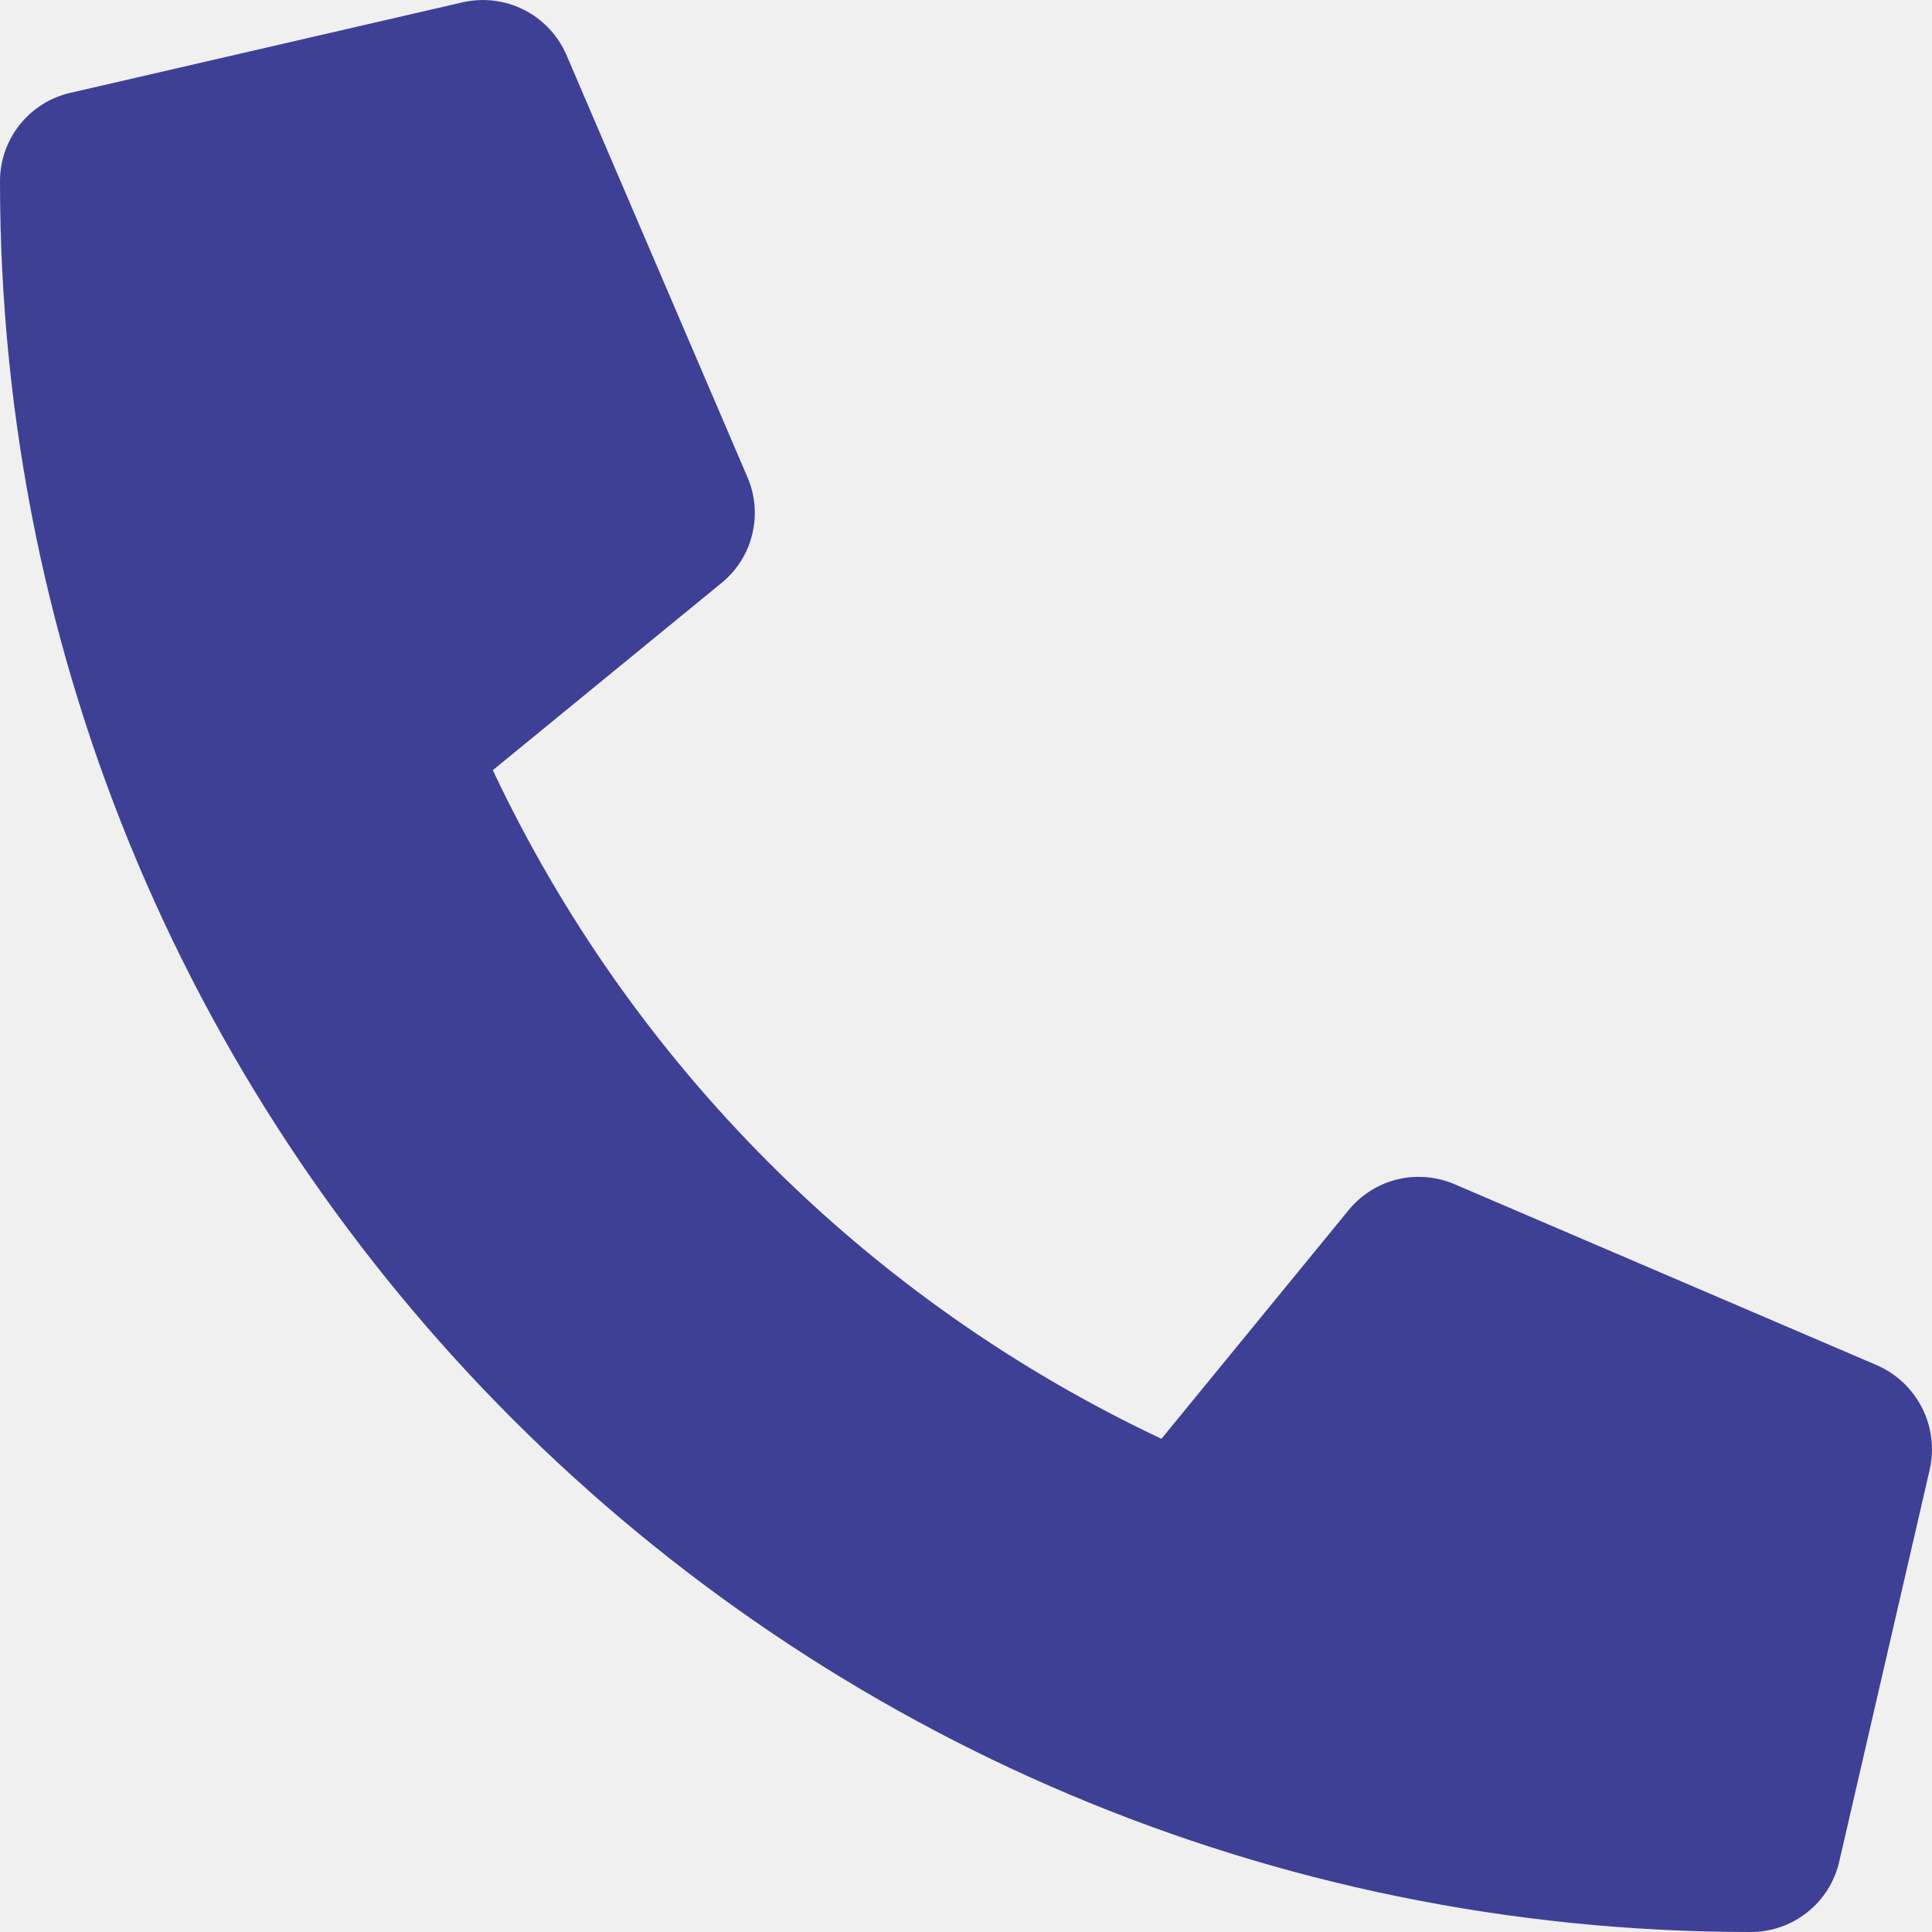
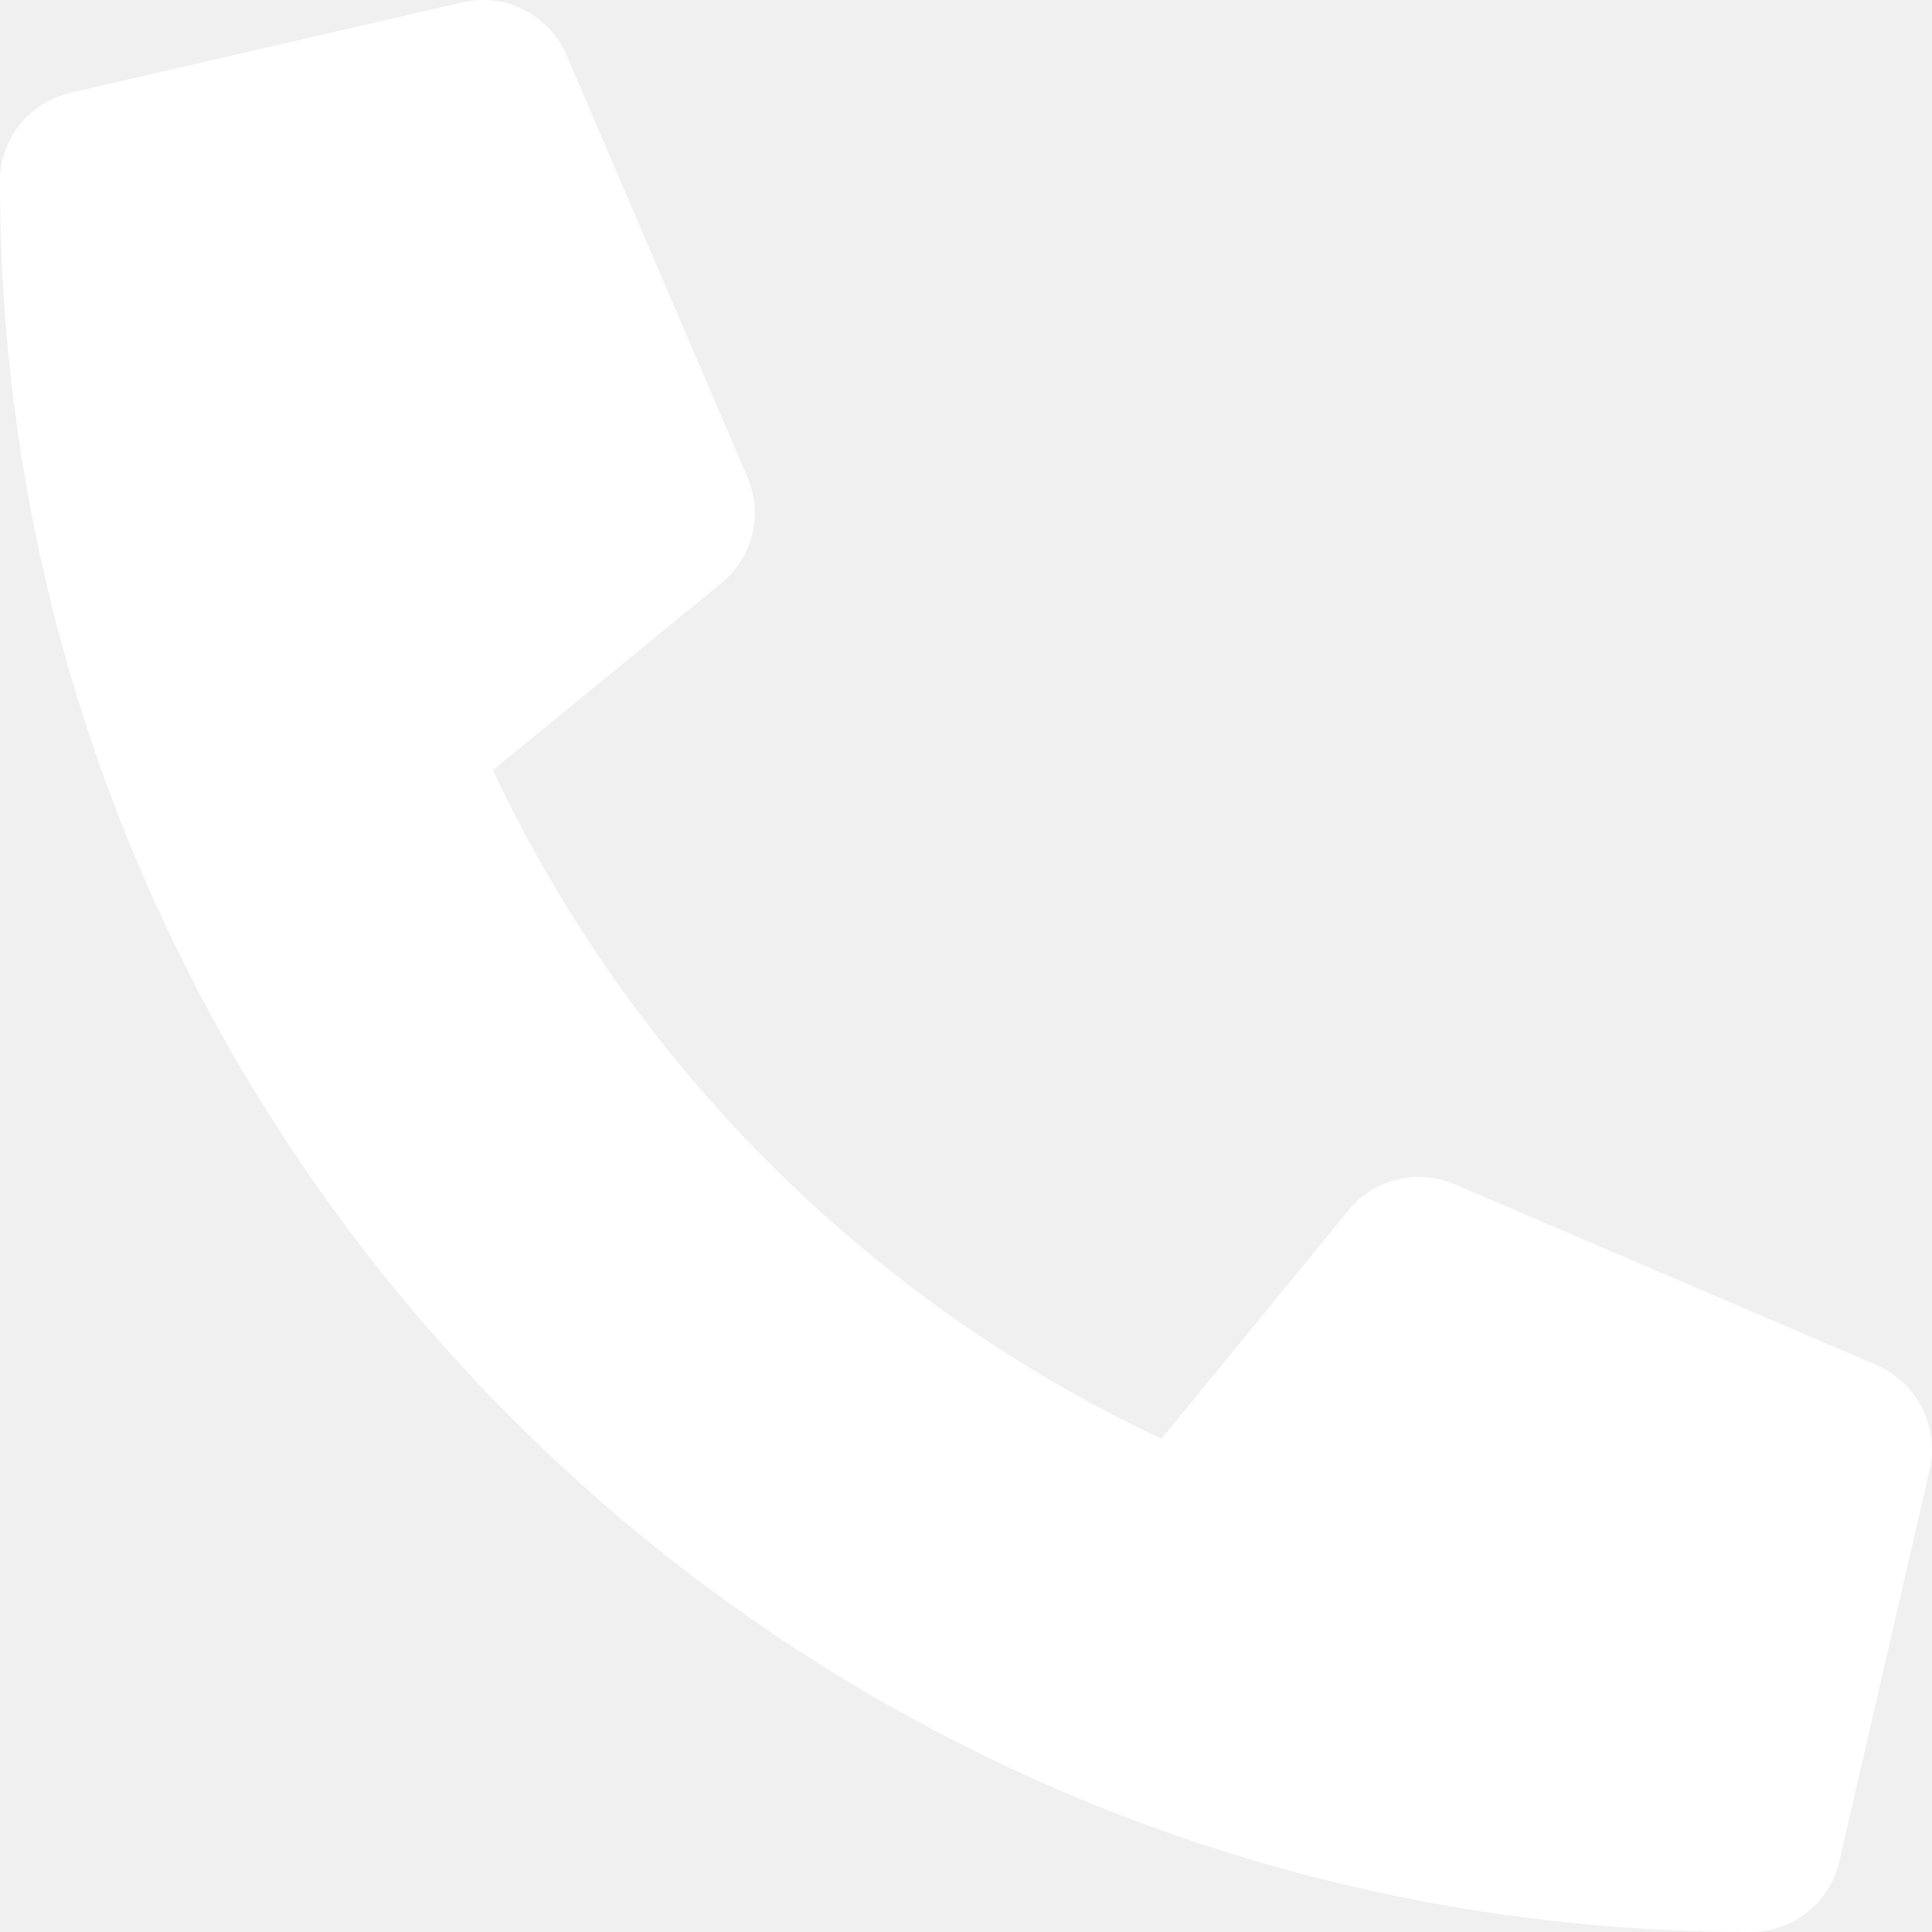
<svg xmlns="http://www.w3.org/2000/svg" width="25" height="25" viewBox="0 0 25 25" fill="none">
  <g clip-path="url(#clip0)">
-     <path d="M24.287 17.666L18.818 15.322C18.584 15.223 18.325 15.202 18.078 15.262C17.831 15.323 17.611 15.463 17.451 15.659L15.029 18.618C11.228 16.826 8.169 13.767 6.377 9.966L9.336 7.544C9.533 7.384 9.673 7.164 9.733 6.917C9.794 6.671 9.773 6.411 9.673 6.177L7.329 0.709C7.219 0.457 7.025 0.251 6.78 0.127C6.535 0.003 6.254 -0.031 5.986 0.03L0.908 1.202C0.65 1.261 0.42 1.407 0.255 1.614C0.09 1.822 -5.94829e-05 2.079 2.95713e-08 2.344C2.95713e-08 14.868 10.151 25 22.656 25C22.921 25 23.179 24.91 23.386 24.745C23.594 24.581 23.739 24.35 23.799 24.092L24.971 19.014C25.031 18.745 24.996 18.463 24.871 18.217C24.746 17.971 24.54 17.776 24.287 17.666Z" fill="#3e4095" />
+     <path d="M24.287 17.666L18.818 15.322C18.584 15.223 18.325 15.202 18.078 15.262C17.831 15.323 17.611 15.463 17.451 15.659L15.029 18.618C11.228 16.826 8.169 13.767 6.377 9.966L9.336 7.544C9.533 7.384 9.673 7.164 9.733 6.917C9.794 6.671 9.773 6.411 9.673 6.177L7.329 0.709C7.219 0.457 7.025 0.251 6.78 0.127C6.535 0.003 6.254 -0.031 5.986 0.03L0.908 1.202C0.65 1.261 0.42 1.407 0.255 1.614C0.09 1.822 -5.94829e-05 2.079 2.95713e-08 2.344C2.95713e-08 14.868 10.151 25 22.656 25C22.921 25 23.179 24.91 23.386 24.745C23.594 24.581 23.739 24.35 23.799 24.092L24.971 19.014C25.031 18.745 24.996 18.463 24.871 18.217C24.746 17.971 24.54 17.776 24.287 17.666Z" fill="#ffffff" />
  </g>
  <defs>
    <clipPath id="clip0">
      <rect width="25" height="25" fill="white" />
    </clipPath>
  </defs>
</svg>
